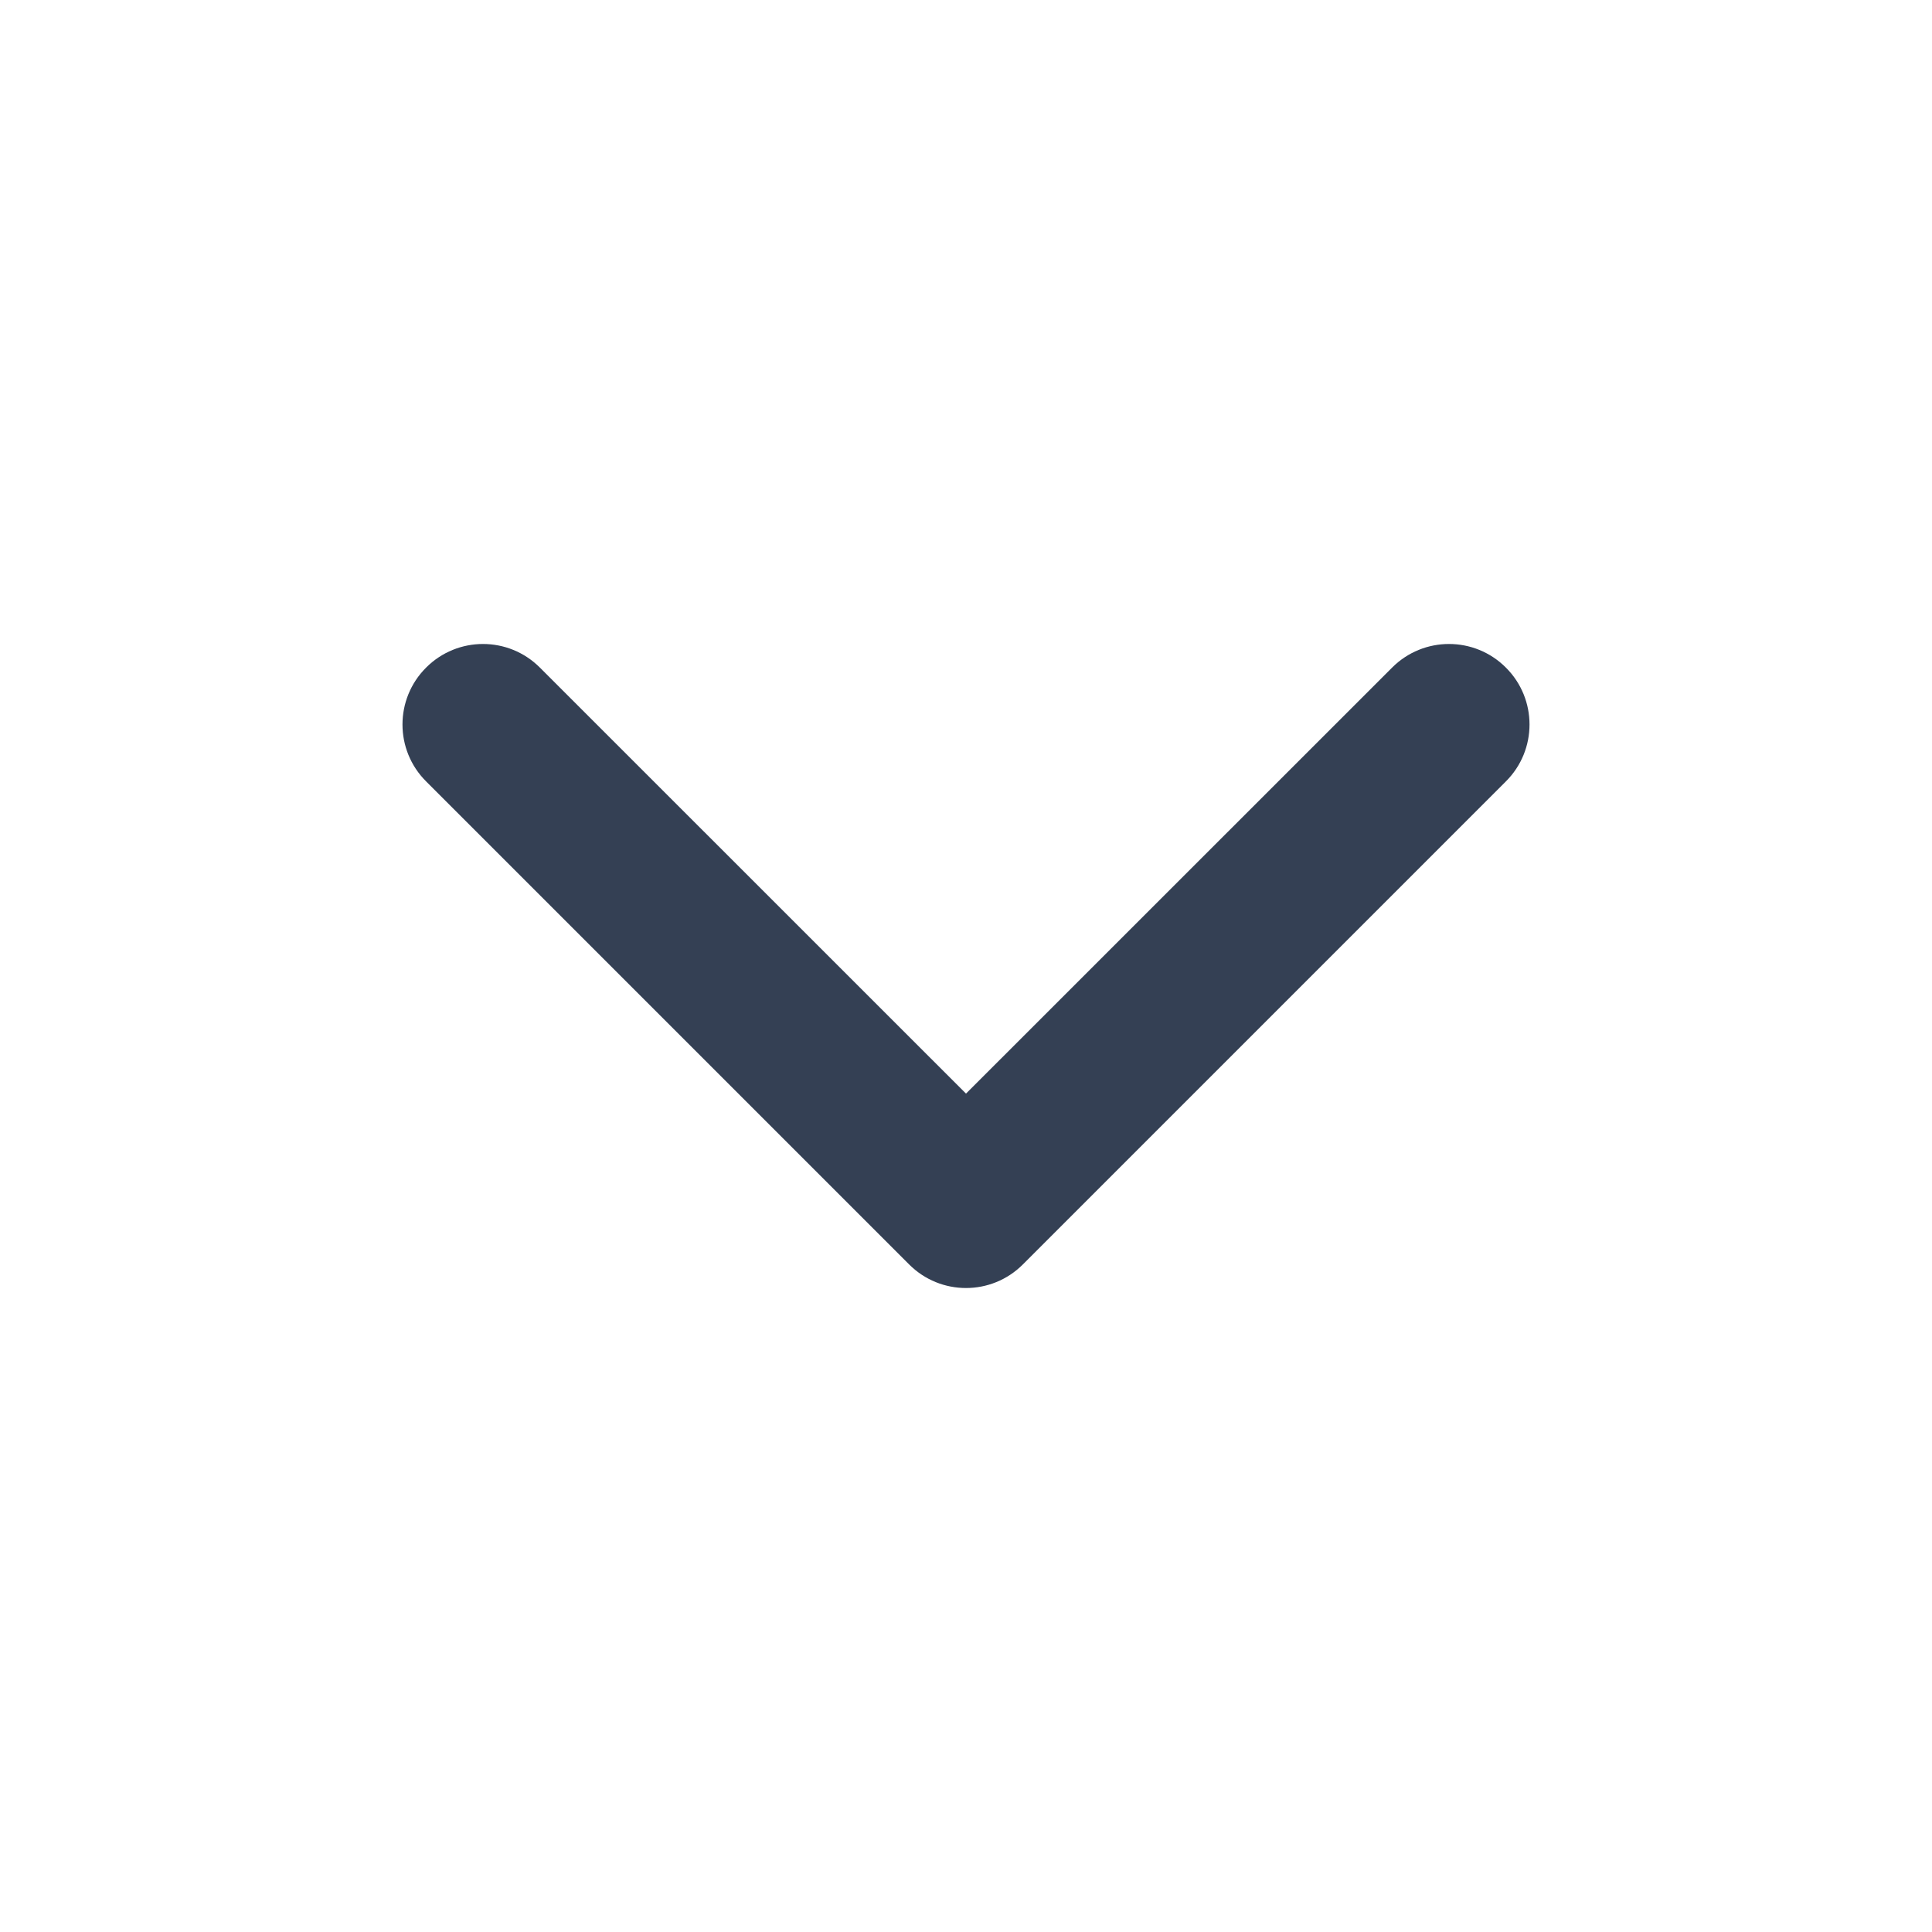
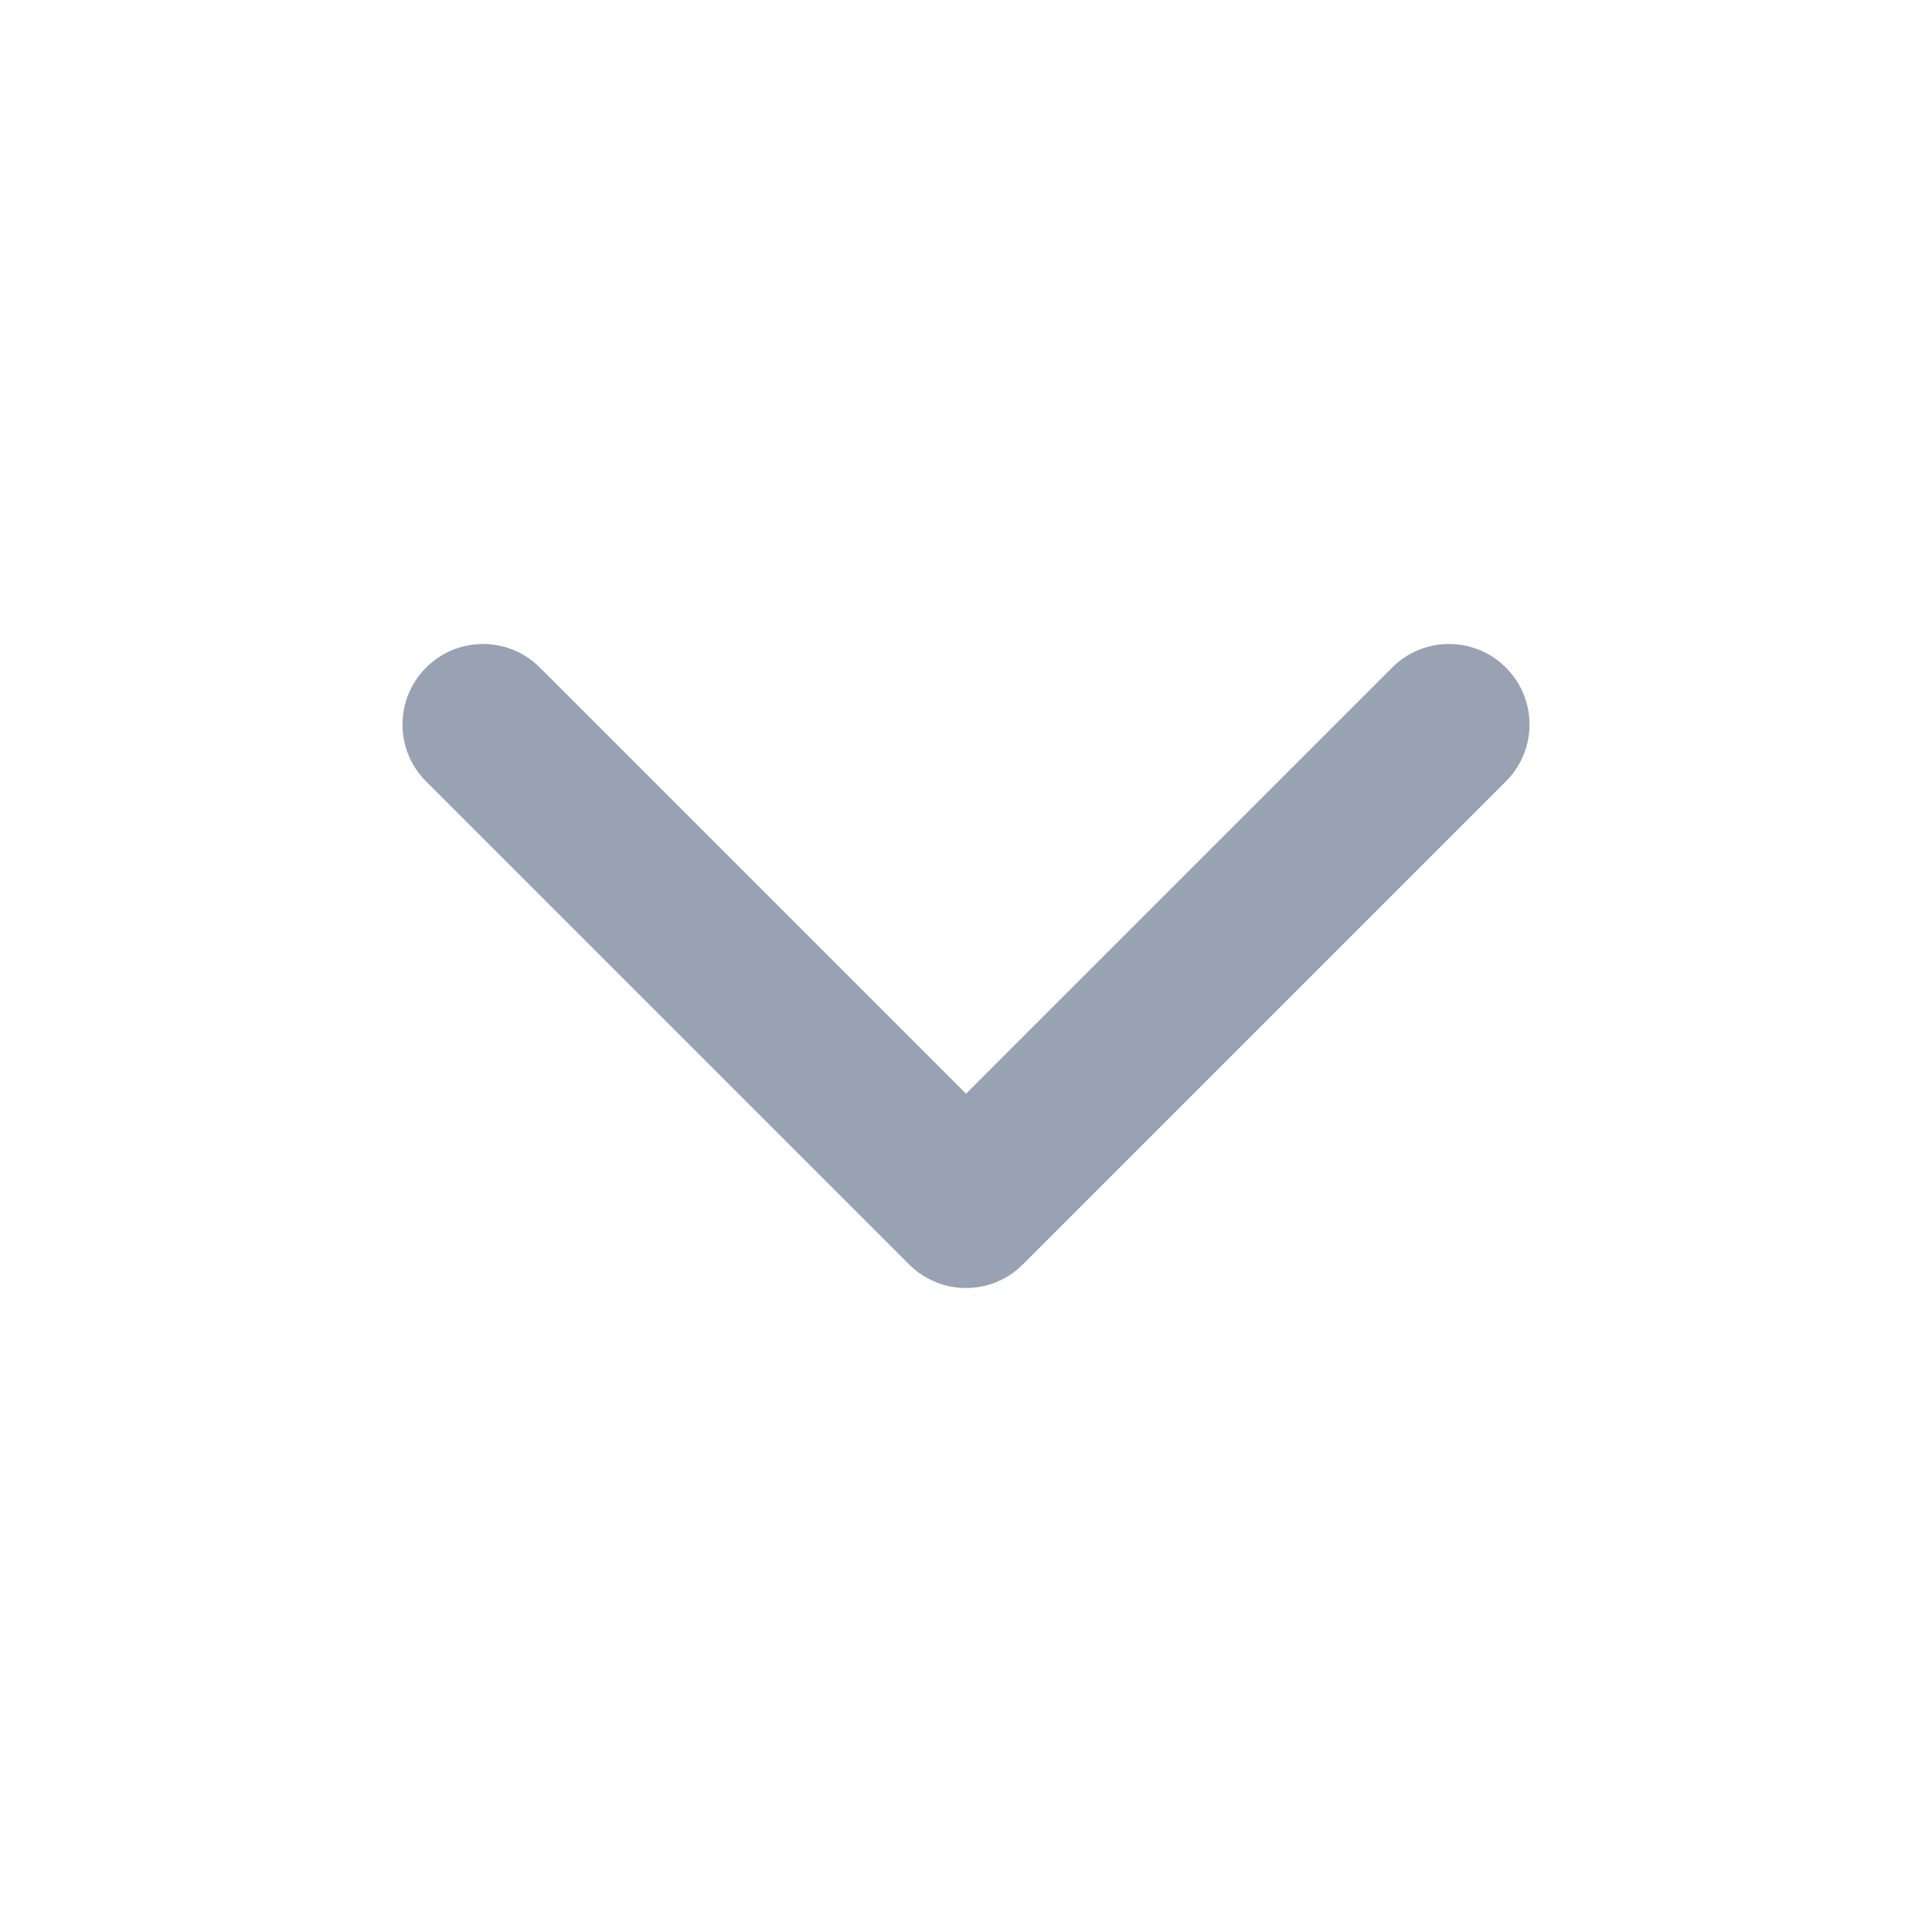
<svg xmlns="http://www.w3.org/2000/svg" width="20" height="20" viewBox="0 0 20 20" fill="none">
-   <path fill-rule="evenodd" clip-rule="evenodd" d="M4.411 6.911C4.736 6.585 5.264 6.585 5.589 6.911L10 11.321L14.411 6.911C14.736 6.585 15.264 6.585 15.589 6.911C15.915 7.236 15.915 7.764 15.589 8.089L10.589 13.089C10.264 13.415 9.736 13.415 9.411 13.089L4.411 8.089C4.085 7.764 4.085 7.236 4.411 6.911Z" fill="#344054" />
+   <path fill-rule="evenodd" clip-rule="evenodd" d="M10.589 13.089C10.264 13.415 9.736 13.415 9.411 13.089L4.411 8.089C4.085 7.764 4.085 7.236 4.411 6.911C4.736 6.585 5.264 6.585 5.589 6.911L10 11.322L14.411 6.911C14.736 6.585 15.264 6.585 15.589 6.911C15.915 7.236 15.915 7.764 15.589 8.089L10.589 13.089Z" fill="#98A2B3" />
</svg>
